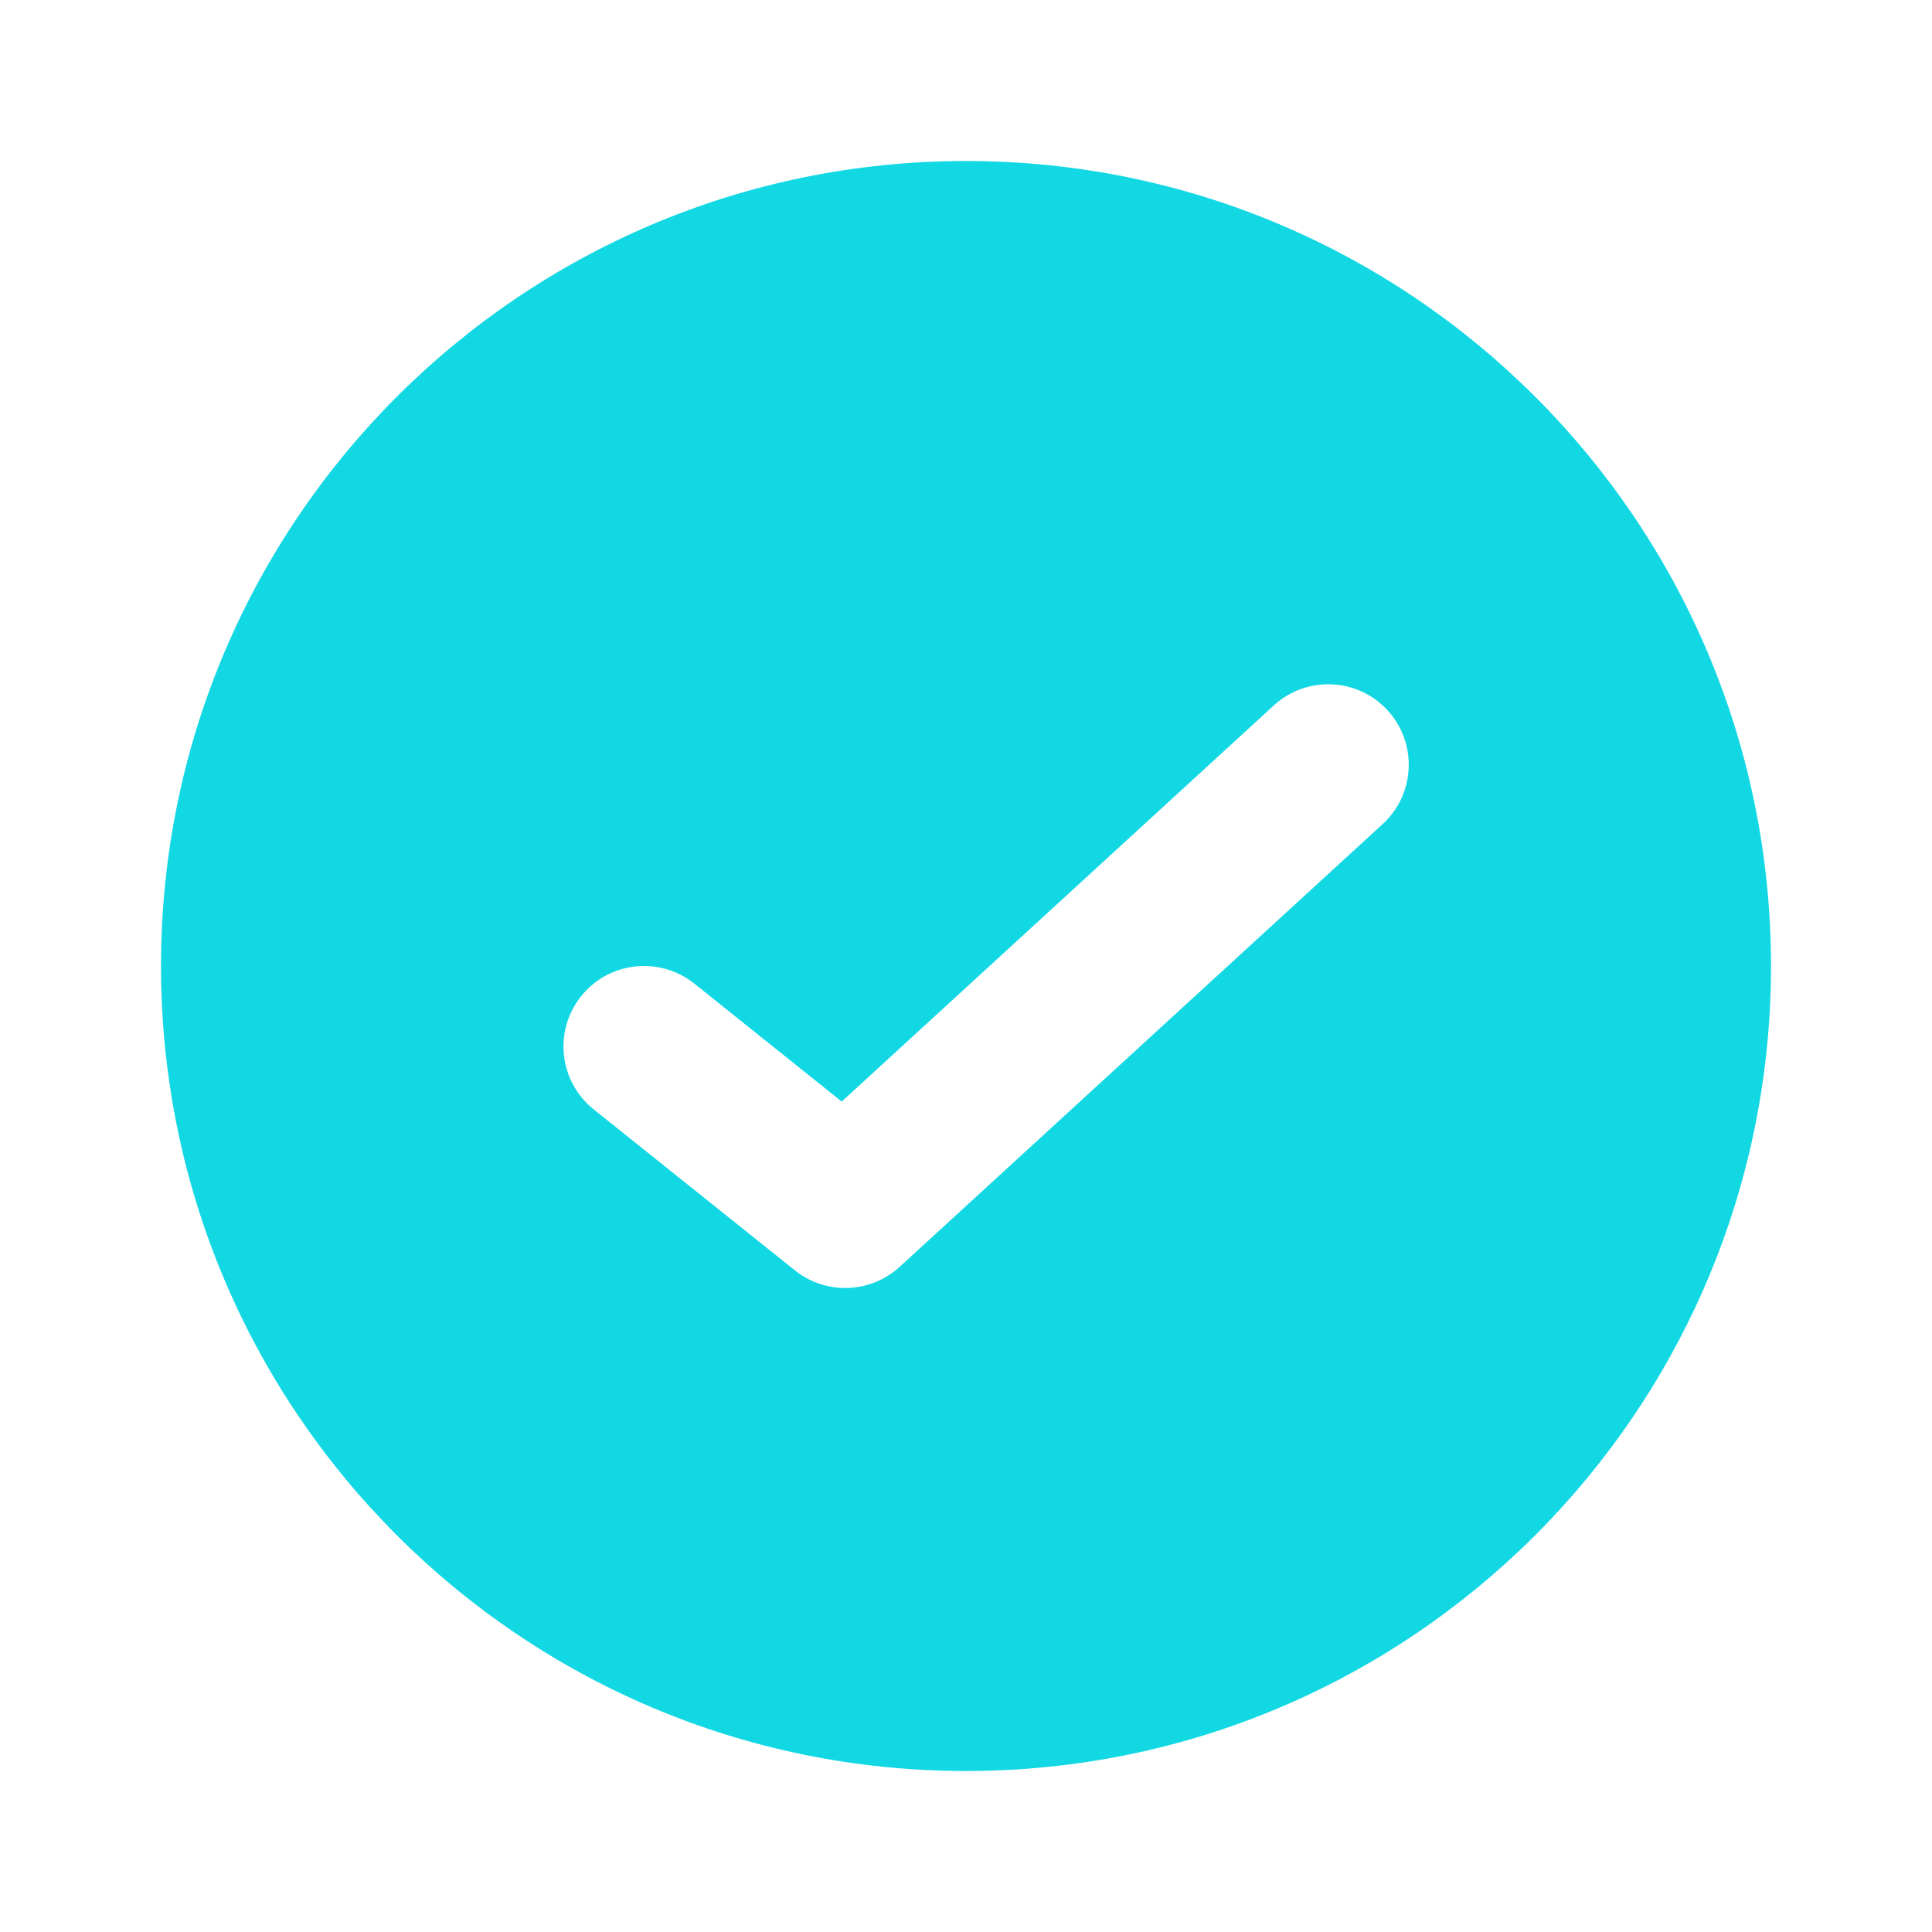
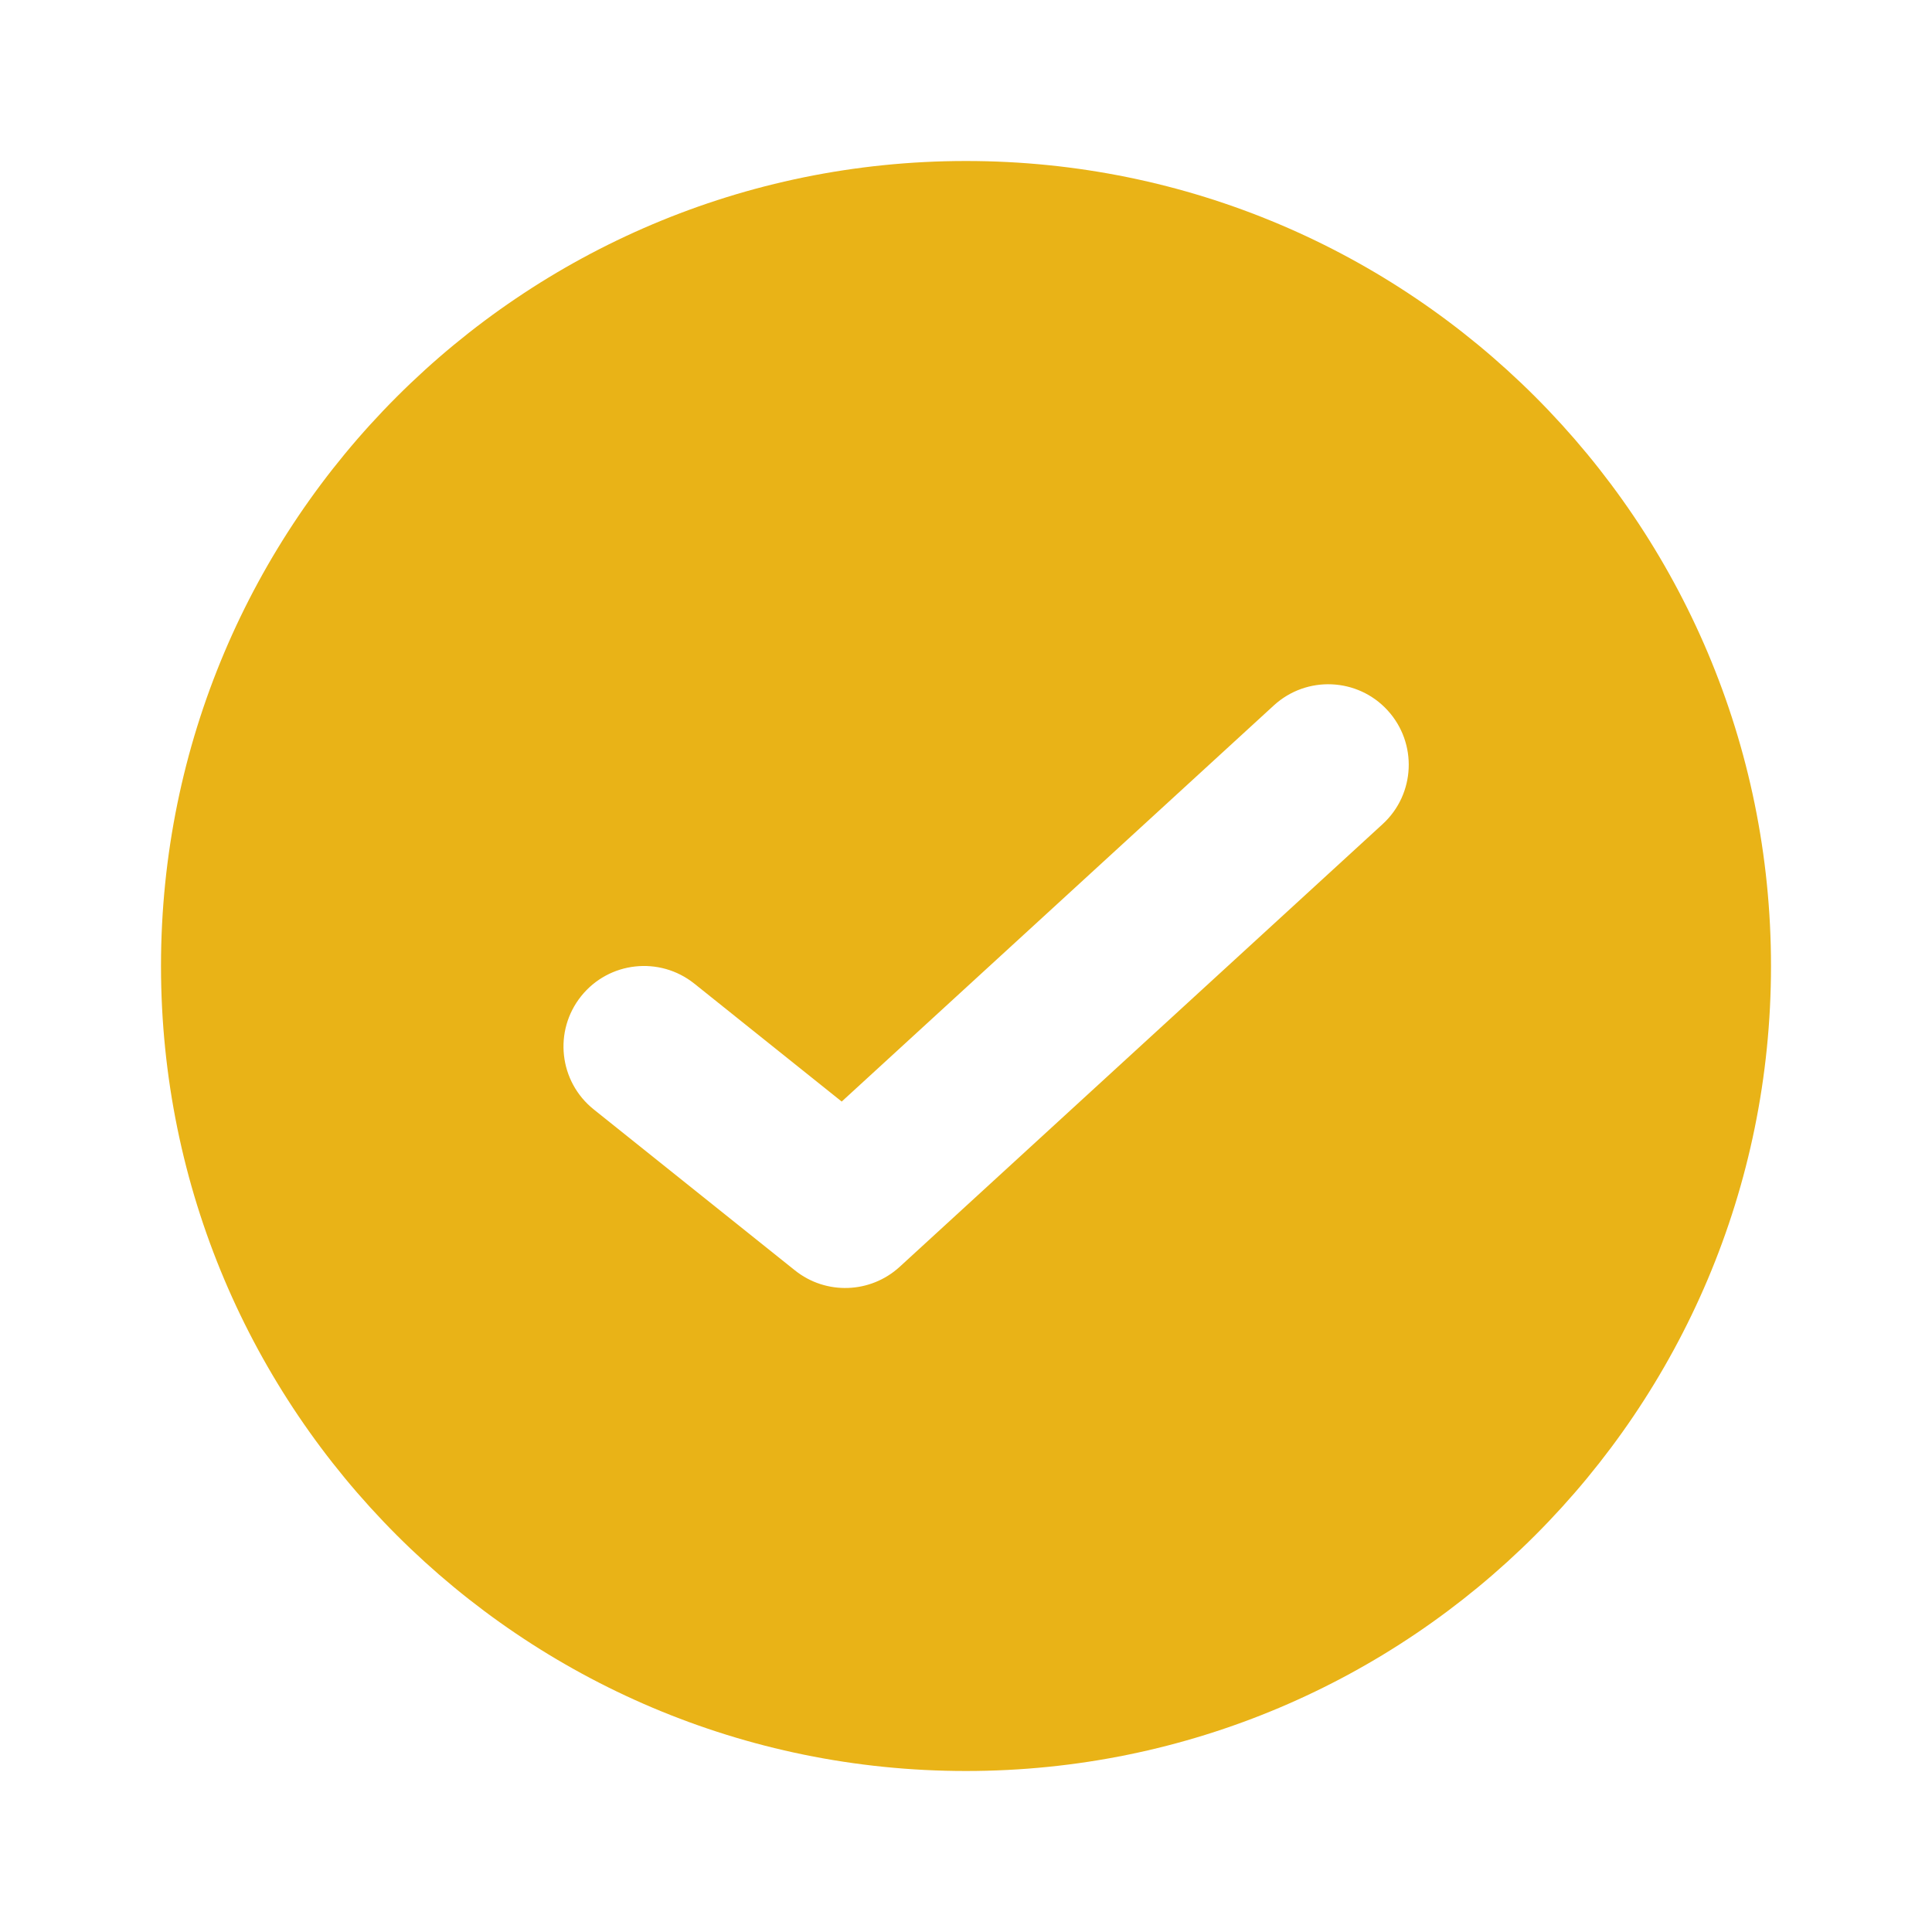
<svg xmlns="http://www.w3.org/2000/svg" width="24" height="24" viewBox="0 0 24 24" fill="none">
-   <path fill-rule="evenodd" clip-rule="evenodd" d="M12 22C17.523 22 22 17.523 22 12C22 6.477 17.523 2 12 2C6.477 2 2 6.477 2 12C2 17.523 6.477 22 12 22ZM17.176 10.237C17.583 9.864 17.61 9.231 17.237 8.824C16.864 8.417 16.231 8.39 15.824 8.763L10.456 13.684L8.625 12.219C8.193 11.874 7.564 11.944 7.219 12.375C6.874 12.807 6.944 13.436 7.375 13.781L9.875 15.781C10.26 16.089 10.812 16.07 11.176 15.737L17.176 10.237Z" fill="#12D8E4" />
+   <path fill-rule="evenodd" clip-rule="evenodd" d="M12 22C17.523 22 22 17.523 22 12C22 6.477 17.523 2 12 2C6.477 2 2 6.477 2 12C2 17.523 6.477 22 12 22ZM17.176 10.237C17.583 9.864 17.61 9.231 17.237 8.824C16.864 8.417 16.231 8.39 15.824 8.763L10.456 13.684L8.625 12.219C8.193 11.874 7.564 11.944 7.219 12.375C6.874 12.807 6.944 13.436 7.375 13.781L9.875 15.781C10.26 16.089 10.812 16.07 11.176 15.737L17.176 10.237Z" fill="#E9B317" />
</svg>
